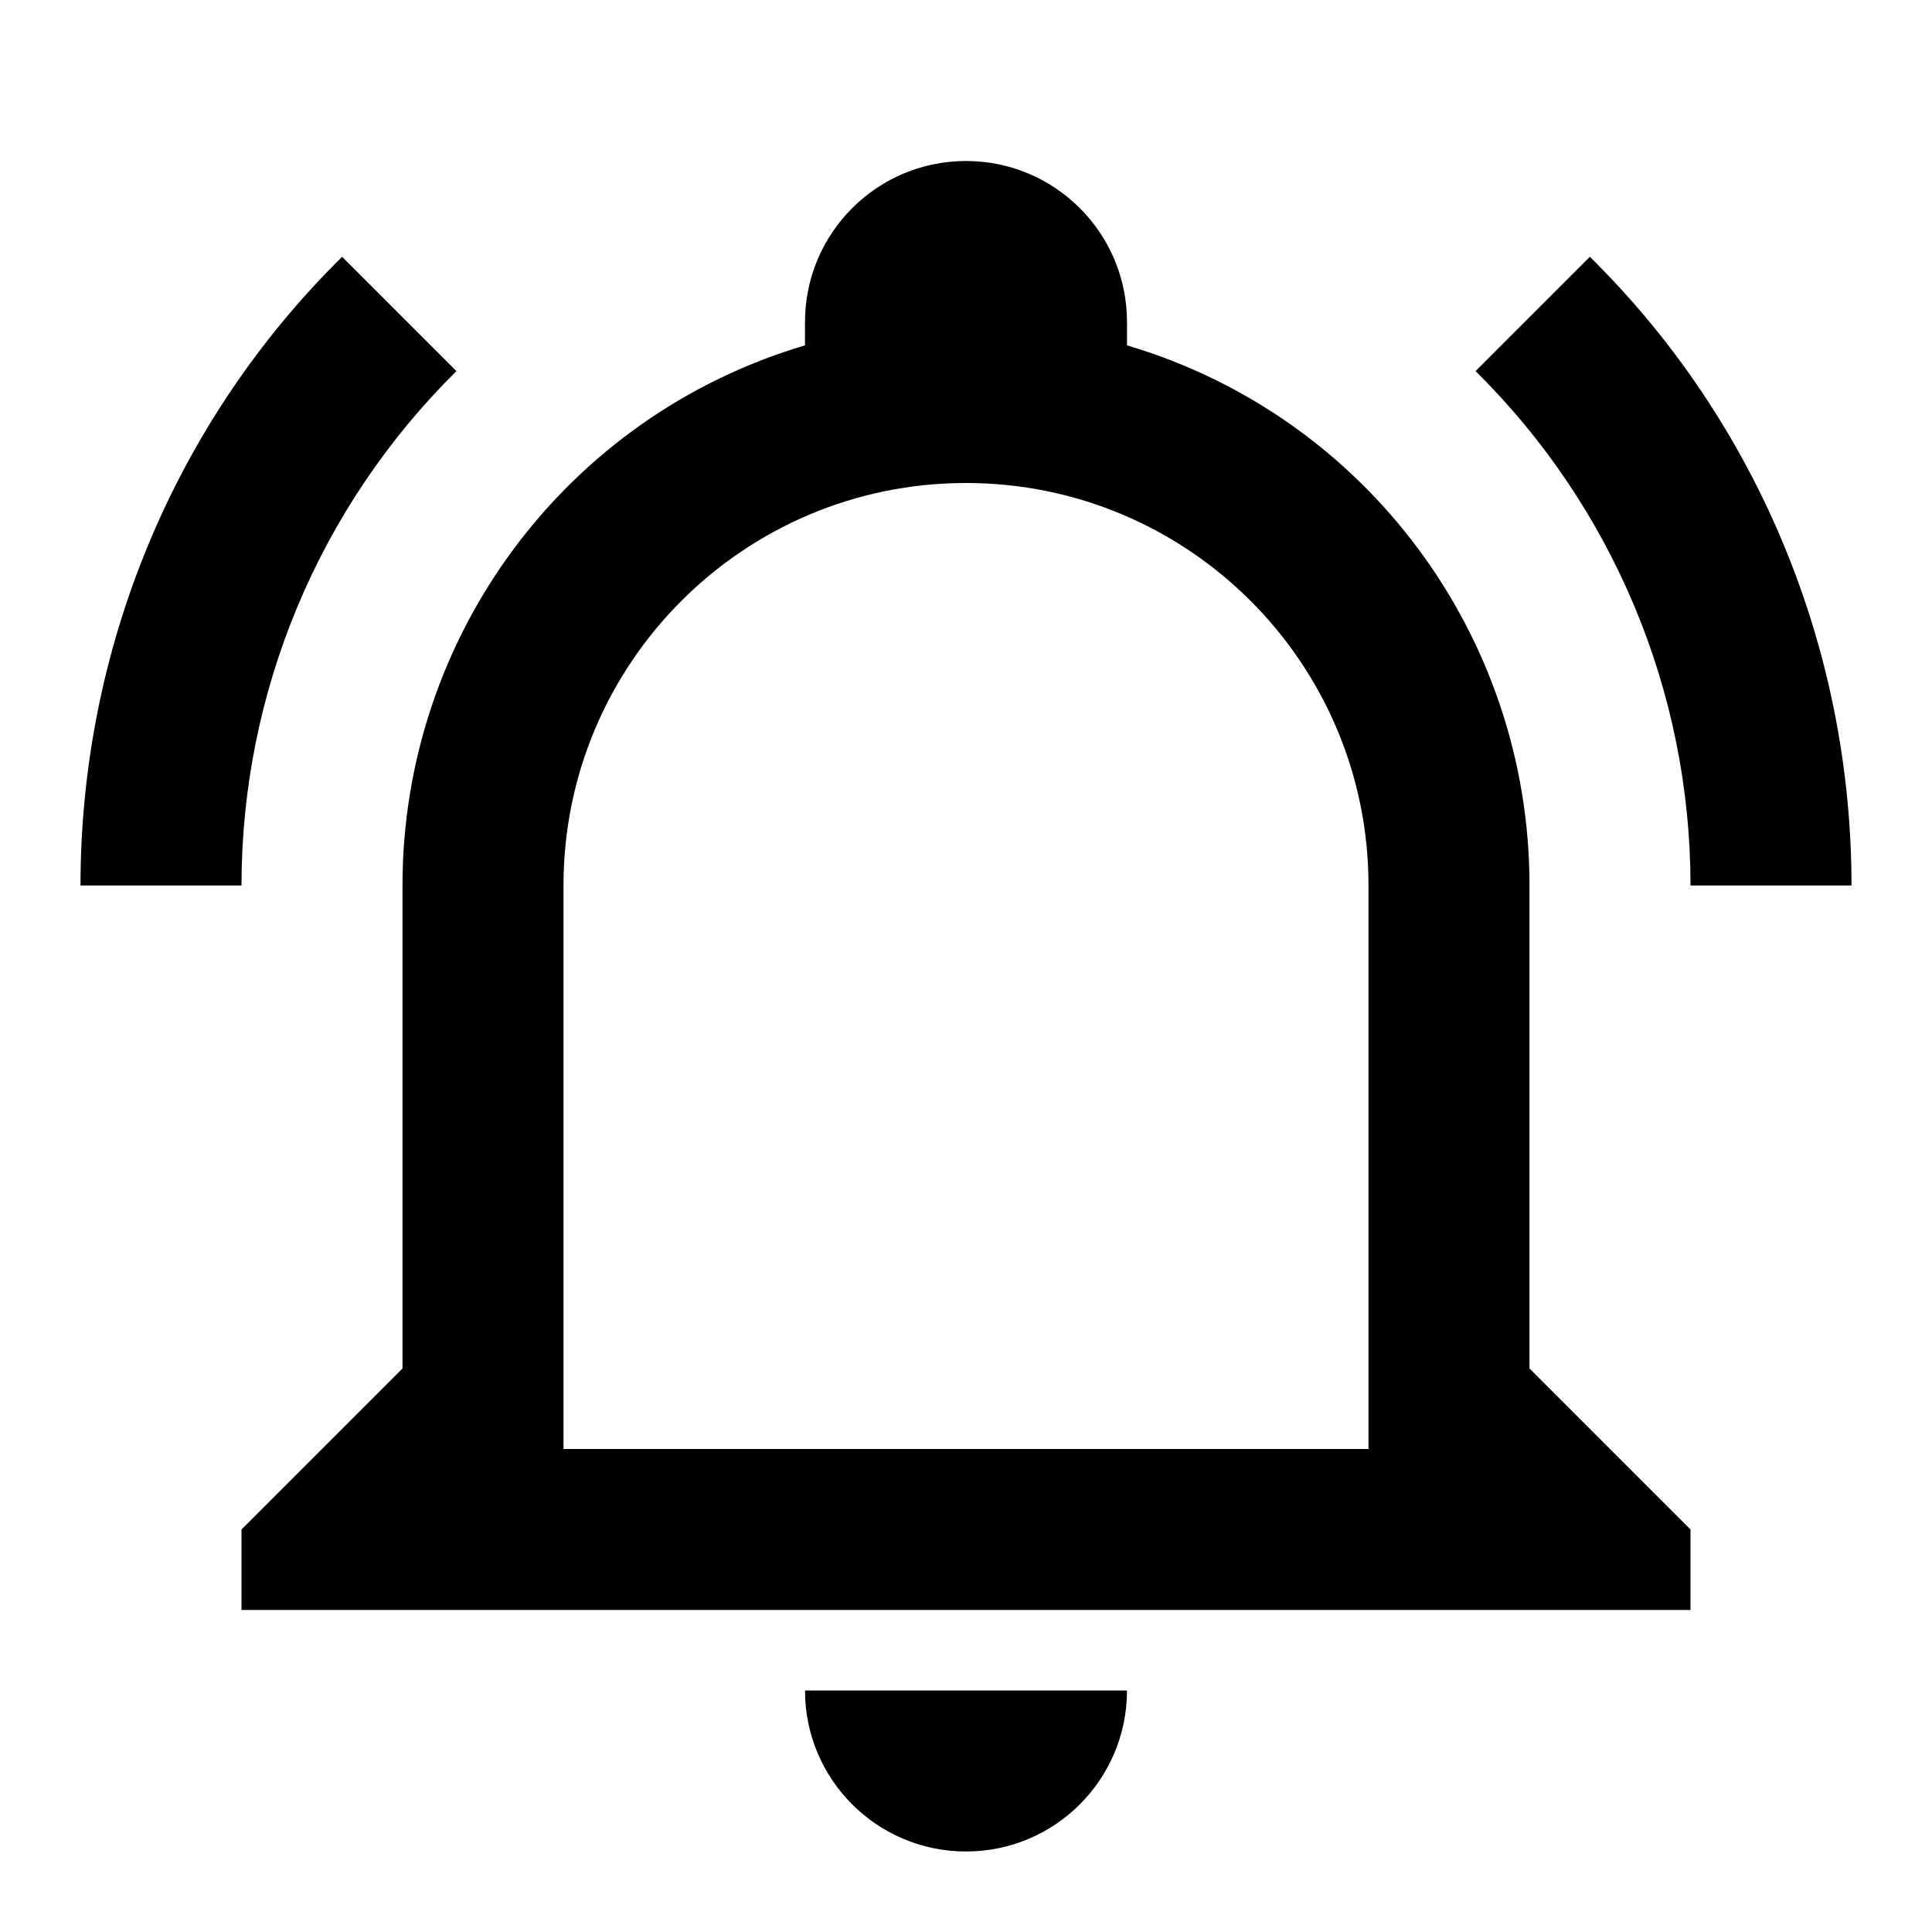
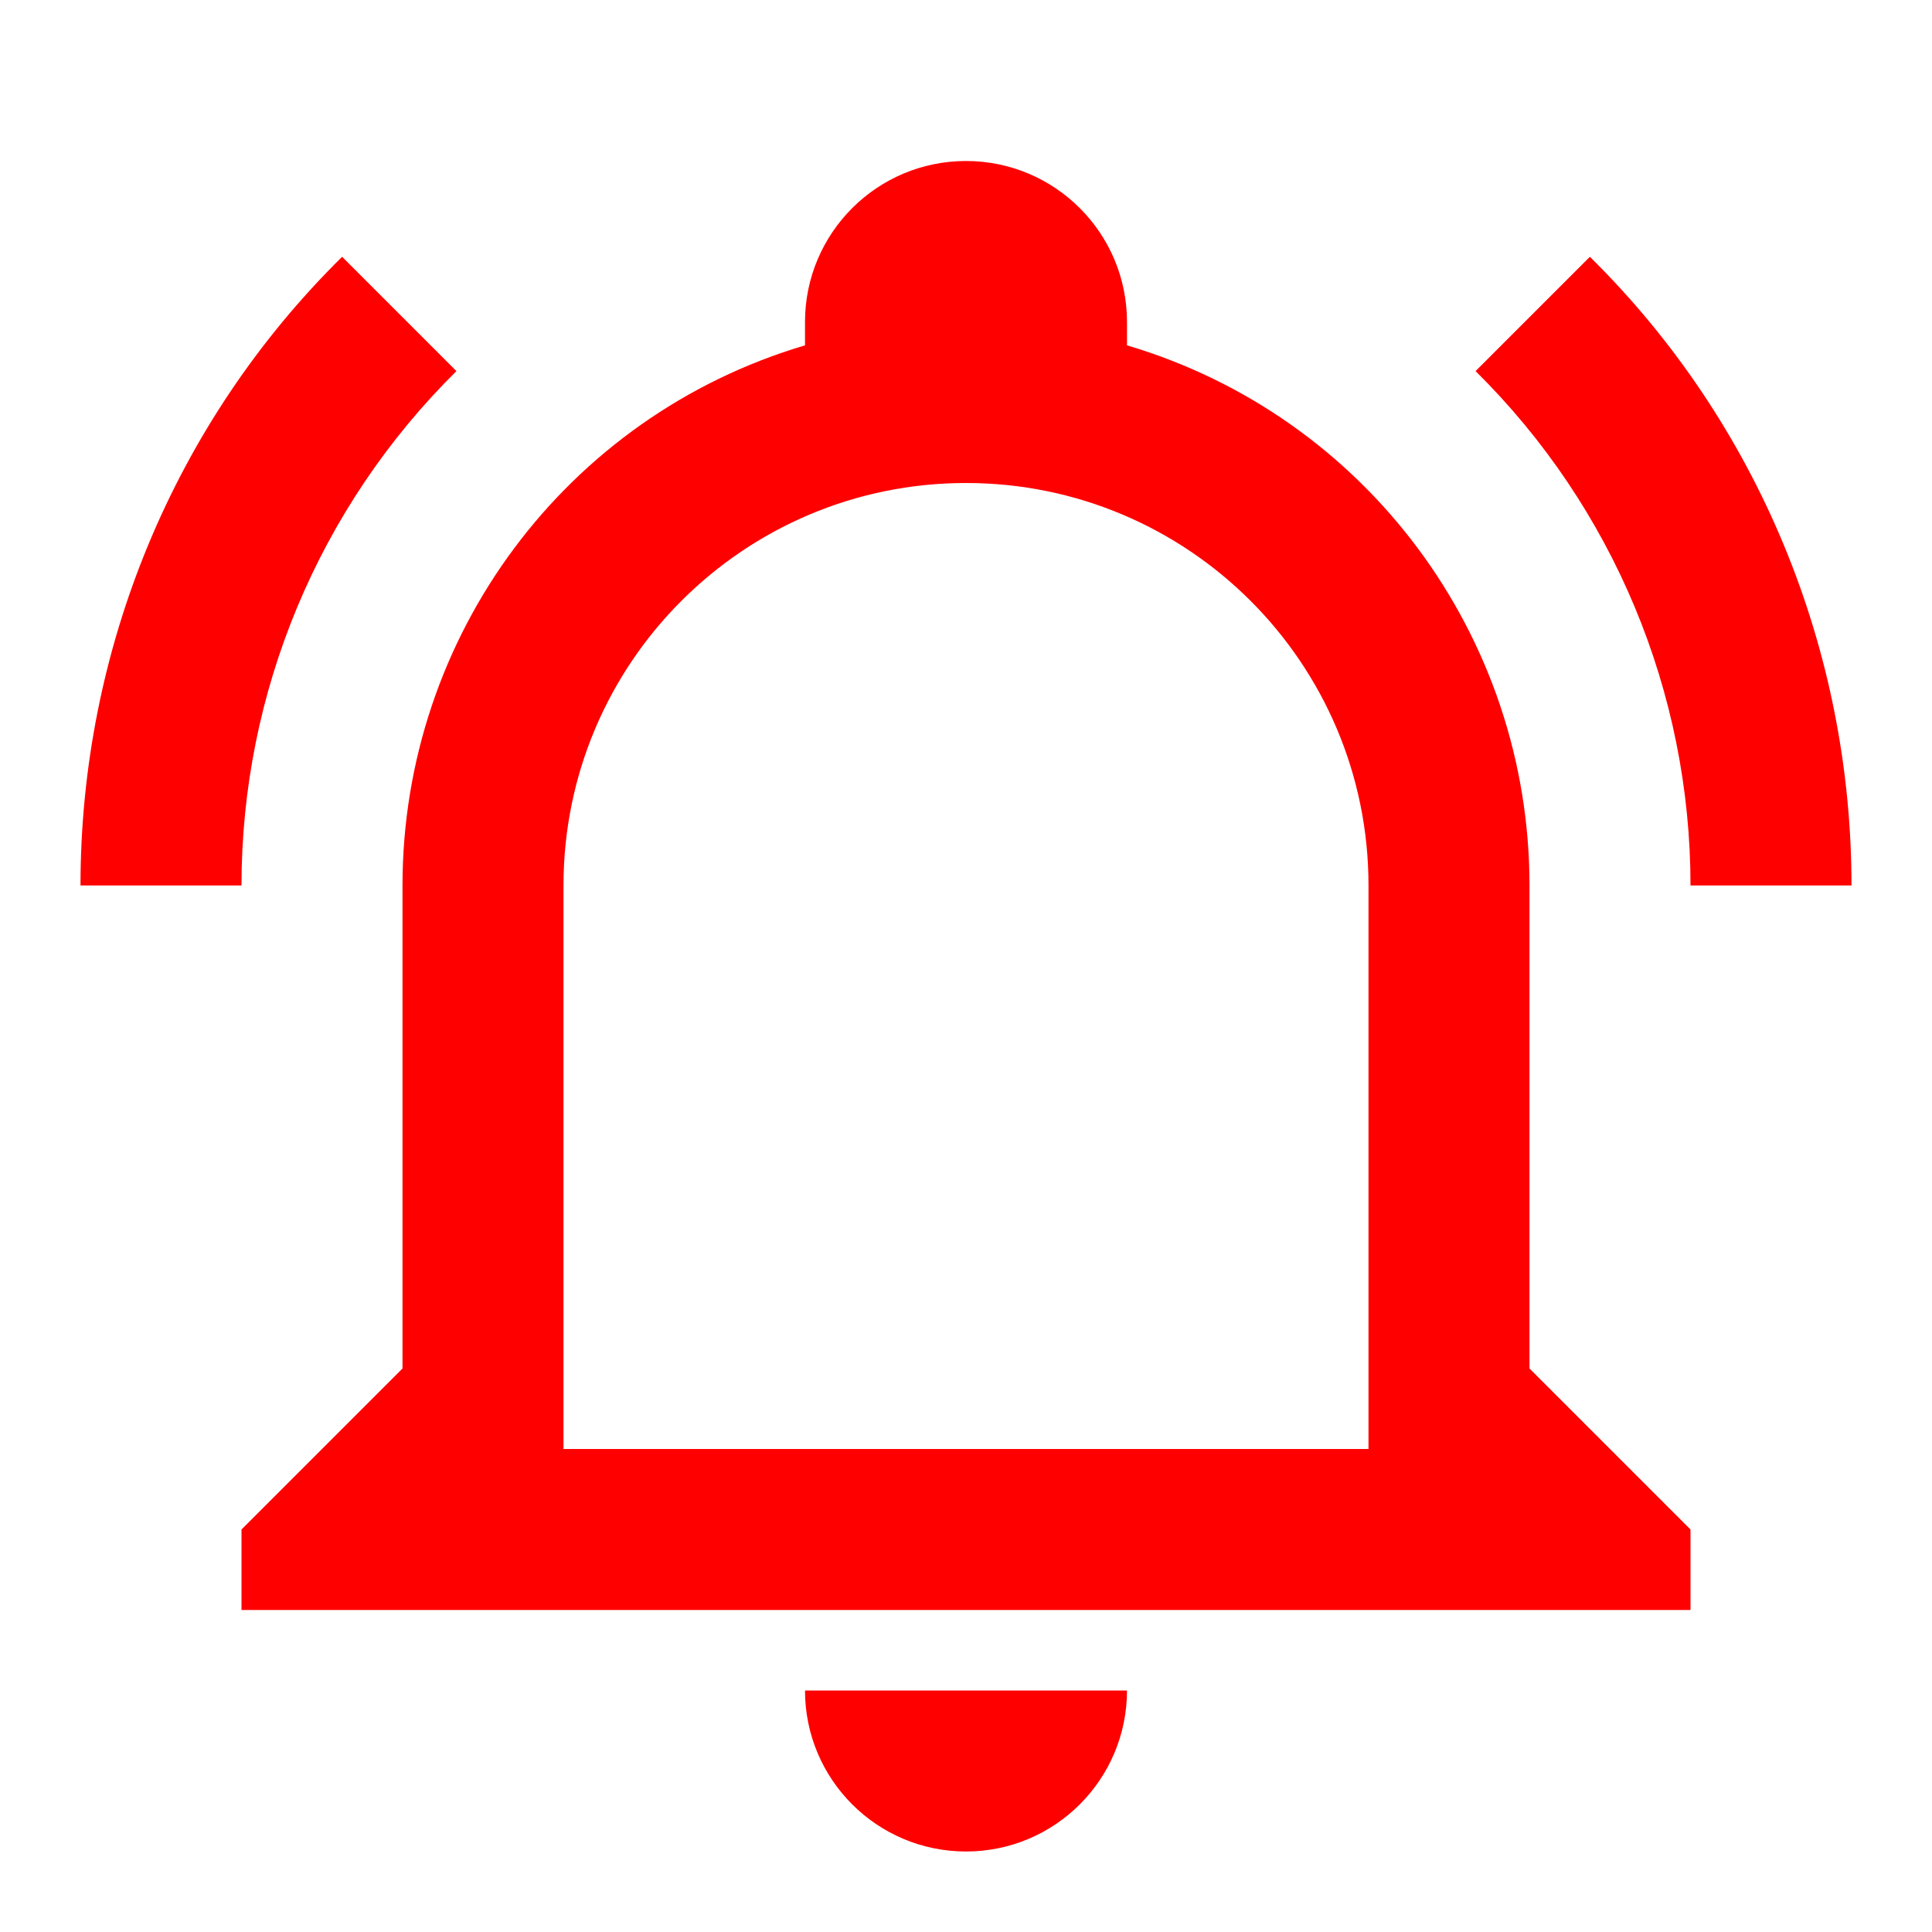
<svg xmlns="http://www.w3.org/2000/svg" viewBox="0 0 24 24">
-   <path d="M10,21H14A2,2 0 0,1 12,23A2,2 0 0,1 10,21M21,19V20H3V19L5,17V11C5,7.9 7.03,5.17 10,4.29C10,4.19 10,4.1 10,4A2,2 0 0,1 12,2A2,2 0 0,1 14,4C14,4.1 14,4.19 14,4.29C16.97,5.17 19,7.9 19,11V17L21,19M17,11A5,5 0 0,0 12,6A5,5 0 0,0 7,11V18H17V11M19.75,3.19L18.33,4.61C20.04,6.3 21,8.6 21,11H23C23,8.07 21.84,5.25 19.75,3.19M1,11H3C3,8.6 3.96,6.3 5.67,4.61L4.25,3.19C2.16,5.25 1,8.07 1,11Z" />
+   <path fill="red" d="M10,21H14A2,2 0 0,1 12,23A2,2 0 0,1 10,21M21,19V20H3V19L5,17V11C5,7.9 7.03,5.17 10,4.29C10,4.19 10,4.1 10,4A2,2 0 0,1 12,2A2,2 0 0,1 14,4C14,4.1 14,4.19 14,4.29C16.97,5.17 19,7.9 19,11V17L21,19M17,11A5,5 0 0,0 12,6A5,5 0 0,0 7,11V18H17V11M19.75,3.19L18.33,4.61C20.04,6.3 21,8.6 21,11H23C23,8.07 21.84,5.25 19.75,3.19M1,11H3C3,8.6 3.96,6.3 5.67,4.61L4.25,3.19C2.16,5.25 1,8.07 1,11Z" />
</svg>
